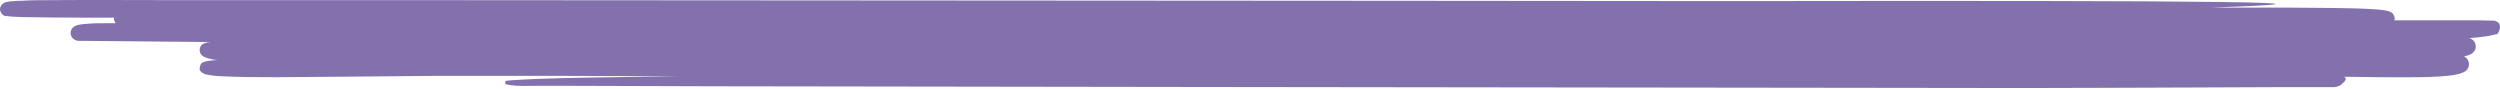
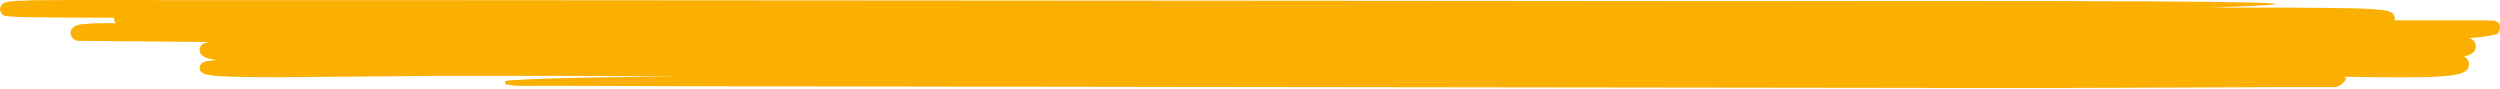
<svg xmlns="http://www.w3.org/2000/svg" width="710" height="25" viewBox="0 0 710 25" fill="none">
-   <path d="M709.025 6.108C708.777 5.984 708.51 5.9 708.234 5.86C708.111 5.851 707.988 5.851 707.865 5.86H707.291C705.877 5.786 704.615 5.786 703.302 5.773C698.115 5.773 692.979 5.773 687.843 5.773H679.992C680.054 5.562 680.097 5.346 680.12 5.128C679.661 3.315 678.935 3.576 678.743 3.328C678.374 3.182 677.989 3.074 677.596 3.005L676.704 2.856C676.143 2.782 675.595 2.732 675.047 2.682C670.727 2.372 666.534 2.322 662.303 2.26L649.673 2.161H627.727C674.041 0.597 635.169 0.088 491.818 0.312L394.768 0.225L119.624 0.039H50.153C38.428 0.039 26.677 -0.048 14.888 0.039C11.944 0.039 9 0.039 5.967 0.225C5.228 0.225 4.476 0.225 3.699 0.349C3.304 0.349 2.921 0.349 2.424 0.473C2.107 0.505 1.795 0.572 1.494 0.672C1.404 0.698 1.319 0.736 1.239 0.783C1.077 0.86 0.923 0.951 0.78 1.056C0.522 1.271 0.317 1.54 0.182 1.843C0.048 2.147 -0.014 2.476 0.003 2.807C0.309 4.184 1.277 4.47 1.086 4.395C1.219 4.469 1.36 4.527 1.507 4.569H1.71H1.965C2.781 4.682 3.602 4.748 4.425 4.768L6.655 4.855C12.569 4.991 18.419 4.991 24.268 5.016H32.387C32.325 5.446 32.414 5.884 32.642 6.257L32.846 6.592H30.055C28.334 6.592 26.613 6.592 24.842 6.754L23.465 6.865C22.909 6.928 22.359 7.036 21.822 7.188C21.556 7.276 21.303 7.397 21.07 7.548C20.68 7.789 20.378 8.142 20.204 8.558C20.031 8.974 19.995 9.432 20.101 9.869C20.356 10.688 20.611 10.949 21.541 11.446C21.811 11.528 22.088 11.582 22.369 11.607C22.943 11.607 23.325 11.607 23.759 11.607L60.323 11.942H59.762L58.921 12.054L58.373 12.19C57.938 12.293 57.541 12.513 57.226 12.823C57.031 13.047 56.885 13.306 56.798 13.587C56.71 13.867 56.683 14.162 56.718 14.453C56.752 14.744 56.848 15.025 56.999 15.279C57.15 15.532 57.353 15.753 57.596 15.927C57.8 16.059 58.018 16.171 58.246 16.262L59.125 16.584C60.04 16.825 60.973 16.991 61.916 17.081H61.126C60.45 17.143 59.788 17.205 59.061 17.317L58.475 17.428C58.103 17.493 57.75 17.637 57.443 17.85C57.073 17.639 56.232 20.023 57.022 20.246C57.222 20.51 57.484 20.723 57.787 20.867C58.041 20.995 58.311 21.091 58.59 21.152C59.962 21.433 61.356 21.599 62.757 21.649C68.034 21.922 73.208 21.909 78.42 21.922L93.994 21.81L125.117 21.537C135.478 21.537 145.878 21.537 156.252 21.537L194.001 21.674H192.243C172.246 21.959 156.468 22.058 145.495 22.778L144.463 22.865L143.915 22.94H143.8C143.689 22.979 143.592 23.047 143.52 23.138C143.458 23.272 143.442 23.421 143.474 23.564C143.507 23.707 143.585 23.836 143.698 23.933L143.851 23.995H143.915C145.409 24.282 146.929 24.419 148.452 24.404C155.143 24.305 163.249 24.404 172.361 24.404L202.362 24.503L338.079 24.702L527.388 24.938L574.734 25C590.525 25 606.328 24.888 622.119 24.851L645.824 24.752H657.677C658.658 24.752 659.639 24.752 660.646 24.752H662.163H662.978C663.532 24.679 664.07 24.519 664.571 24.28C666.687 22.666 666.445 22.083 665.616 21.798C672.651 21.884 679.776 22.021 687.091 21.922C688.926 21.922 690.774 21.835 692.66 21.723C693.604 21.661 694.547 21.599 695.528 21.487L697.019 21.276C697.567 21.165 698.115 21.053 698.663 20.904C699.004 20.799 699.336 20.67 699.657 20.519C700.042 20.357 700.379 20.105 700.64 19.786C700.901 19.467 701.077 19.09 701.153 18.689C701.228 18.287 701.201 17.874 701.074 17.485C700.946 17.097 700.722 16.745 700.422 16.46C700.229 16.278 700.005 16.131 699.759 16.026L700.167 15.927L700.792 15.753L701.11 15.666L701.607 15.442C701.862 15.207 702.041 15.443 702.882 14.263C703.028 13.963 703.112 13.638 703.127 13.306C703.142 12.974 703.088 12.643 702.969 12.331C702.85 12.02 702.669 11.735 702.435 11.493C702.201 11.252 701.919 11.058 701.607 10.924L701.276 10.813C702.754 10.713 704.245 10.577 705.787 10.353C706.476 10.229 707.138 10.18 707.852 9.993L708.464 9.832C708.591 9.832 708.731 9.745 708.974 9.633C708.961 10.564 711.255 7.126 709.025 6.108ZM707.177 6.021C707.138 5.947 707.126 5.922 707.177 6.021V6.021Z" fill="#8371AE" />
+   <path d="M709.025 6.108C708.777 5.984 708.51 5.9 708.234 5.86C708.111 5.851 707.988 5.851 707.865 5.86H707.291C705.877 5.786 704.615 5.786 703.302 5.773C698.115 5.773 692.979 5.773 687.843 5.773H679.992C680.054 5.562 680.097 5.346 680.12 5.128C679.661 3.315 678.935 3.576 678.743 3.328C678.374 3.182 677.989 3.074 677.596 3.005L676.704 2.856C676.143 2.782 675.595 2.732 675.047 2.682C670.727 2.372 666.534 2.322 662.303 2.26L649.673 2.161H627.727C674.041 0.597 635.169 0.088 491.818 0.312L394.768 0.225L119.624 0.039H50.153C38.428 0.039 26.677 -0.048 14.888 0.039C11.944 0.039 9 0.039 5.967 0.225C5.228 0.225 4.476 0.225 3.699 0.349C3.304 0.349 2.921 0.349 2.424 0.473C2.107 0.505 1.795 0.572 1.494 0.672C1.404 0.698 1.319 0.736 1.239 0.783C1.077 0.86 0.923 0.951 0.78 1.056C0.522 1.271 0.317 1.54 0.182 1.843C0.048 2.147 -0.014 2.476 0.003 2.807C0.309 4.184 1.277 4.47 1.086 4.395C1.219 4.469 1.36 4.527 1.507 4.569H1.71H1.965C2.781 4.682 3.602 4.748 4.425 4.768L6.655 4.855C12.569 4.991 18.419 4.991 24.268 5.016H32.387C32.325 5.446 32.414 5.884 32.642 6.257L32.846 6.592H30.055C28.334 6.592 26.613 6.592 24.842 6.754L23.465 6.865C22.909 6.928 22.359 7.036 21.822 7.188C21.556 7.276 21.303 7.397 21.07 7.548C20.68 7.789 20.378 8.142 20.204 8.558C20.031 8.974 19.995 9.432 20.101 9.869C20.356 10.688 20.611 10.949 21.541 11.446C21.811 11.528 22.088 11.582 22.369 11.607C22.943 11.607 23.325 11.607 23.759 11.607L60.323 11.942H59.762L58.921 12.054L58.373 12.19C57.938 12.293 57.541 12.513 57.226 12.823C57.031 13.047 56.885 13.306 56.798 13.587C56.71 13.867 56.683 14.162 56.718 14.453C56.752 14.744 56.848 15.025 56.999 15.279C57.15 15.532 57.353 15.753 57.596 15.927C57.8 16.059 58.018 16.171 58.246 16.262L59.125 16.584C60.04 16.825 60.973 16.991 61.916 17.081H61.126C60.45 17.143 59.788 17.205 59.061 17.317L58.475 17.428C58.103 17.493 57.75 17.637 57.443 17.85C57.073 17.639 56.232 20.023 57.022 20.246C57.222 20.51 57.484 20.723 57.787 20.867C58.041 20.995 58.311 21.091 58.59 21.152C59.962 21.433 61.356 21.599 62.757 21.649C68.034 21.922 73.208 21.909 78.42 21.922L93.994 21.81L125.117 21.537C135.478 21.537 145.878 21.537 156.252 21.537L194.001 21.674H192.243C172.246 21.959 156.468 22.058 145.495 22.778L144.463 22.865L143.915 22.94H143.8C143.689 22.979 143.592 23.047 143.52 23.138C143.458 23.272 143.442 23.421 143.474 23.564C143.507 23.707 143.585 23.836 143.698 23.933L143.851 23.995H143.915C145.409 24.282 146.929 24.419 148.452 24.404C155.143 24.305 163.249 24.404 172.361 24.404L202.362 24.503L338.079 24.702L527.388 24.938L574.734 25C590.525 25 606.328 24.888 622.119 24.851L645.824 24.752H657.677C658.658 24.752 659.639 24.752 660.646 24.752H662.163H662.978C663.532 24.679 664.07 24.519 664.571 24.28C666.687 22.666 666.445 22.083 665.616 21.798C672.651 21.884 679.776 22.021 687.091 21.922C688.926 21.922 690.774 21.835 692.66 21.723C693.604 21.661 694.547 21.599 695.528 21.487L697.019 21.276C697.567 21.165 698.115 21.053 698.663 20.904C699.004 20.799 699.336 20.67 699.657 20.519C700.042 20.357 700.379 20.105 700.64 19.786C700.901 19.467 701.077 19.09 701.153 18.689C701.228 18.287 701.201 17.874 701.074 17.485C700.946 17.097 700.722 16.745 700.422 16.46C700.229 16.278 700.005 16.131 699.759 16.026L700.167 15.927L700.792 15.753L701.11 15.666L701.607 15.442C701.862 15.207 702.041 15.443 702.882 14.263C703.028 13.963 703.112 13.638 703.127 13.306C703.142 12.974 703.088 12.643 702.969 12.331C702.85 12.02 702.669 11.735 702.435 11.493C702.201 11.252 701.919 11.058 701.607 10.924L701.276 10.813C702.754 10.713 704.245 10.577 705.787 10.353C706.476 10.229 707.138 10.18 707.852 9.993L708.464 9.832C708.591 9.832 708.731 9.745 708.974 9.633C708.961 10.564 711.255 7.126 709.025 6.108ZM707.177 6.021C707.138 5.947 707.126 5.922 707.177 6.021V6.021Z" fill="#fbaf00" />
</svg>
